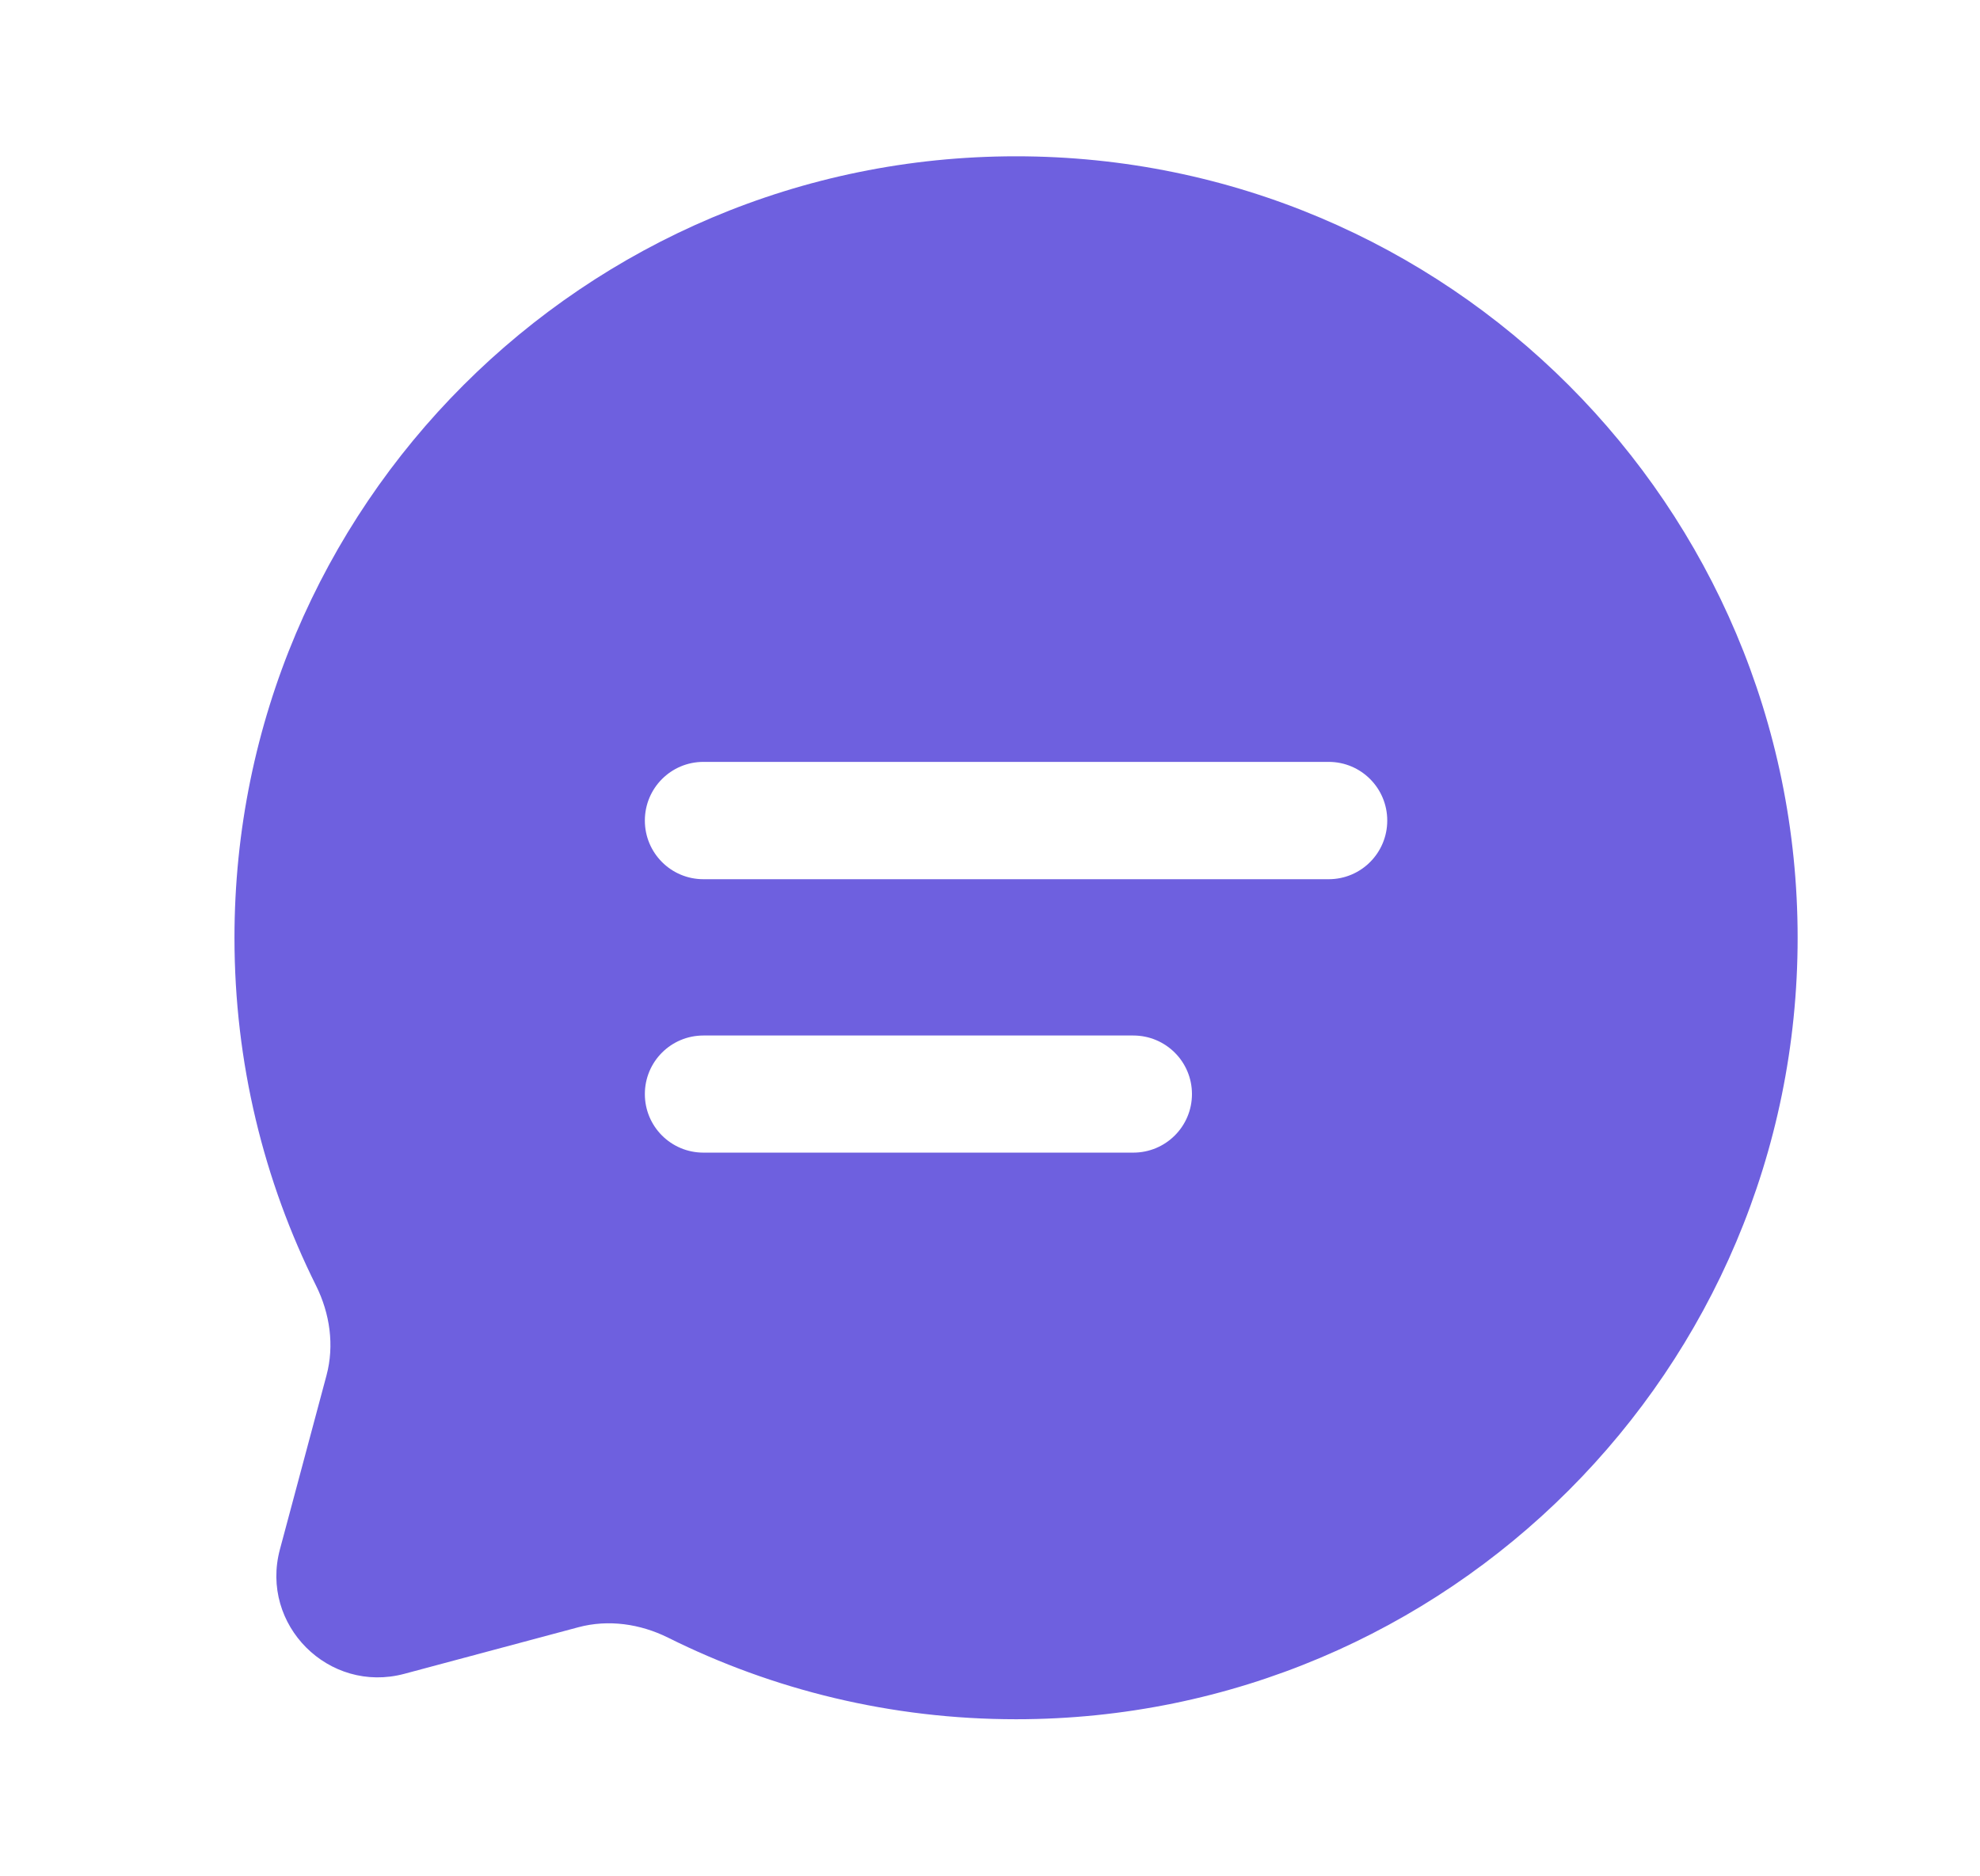
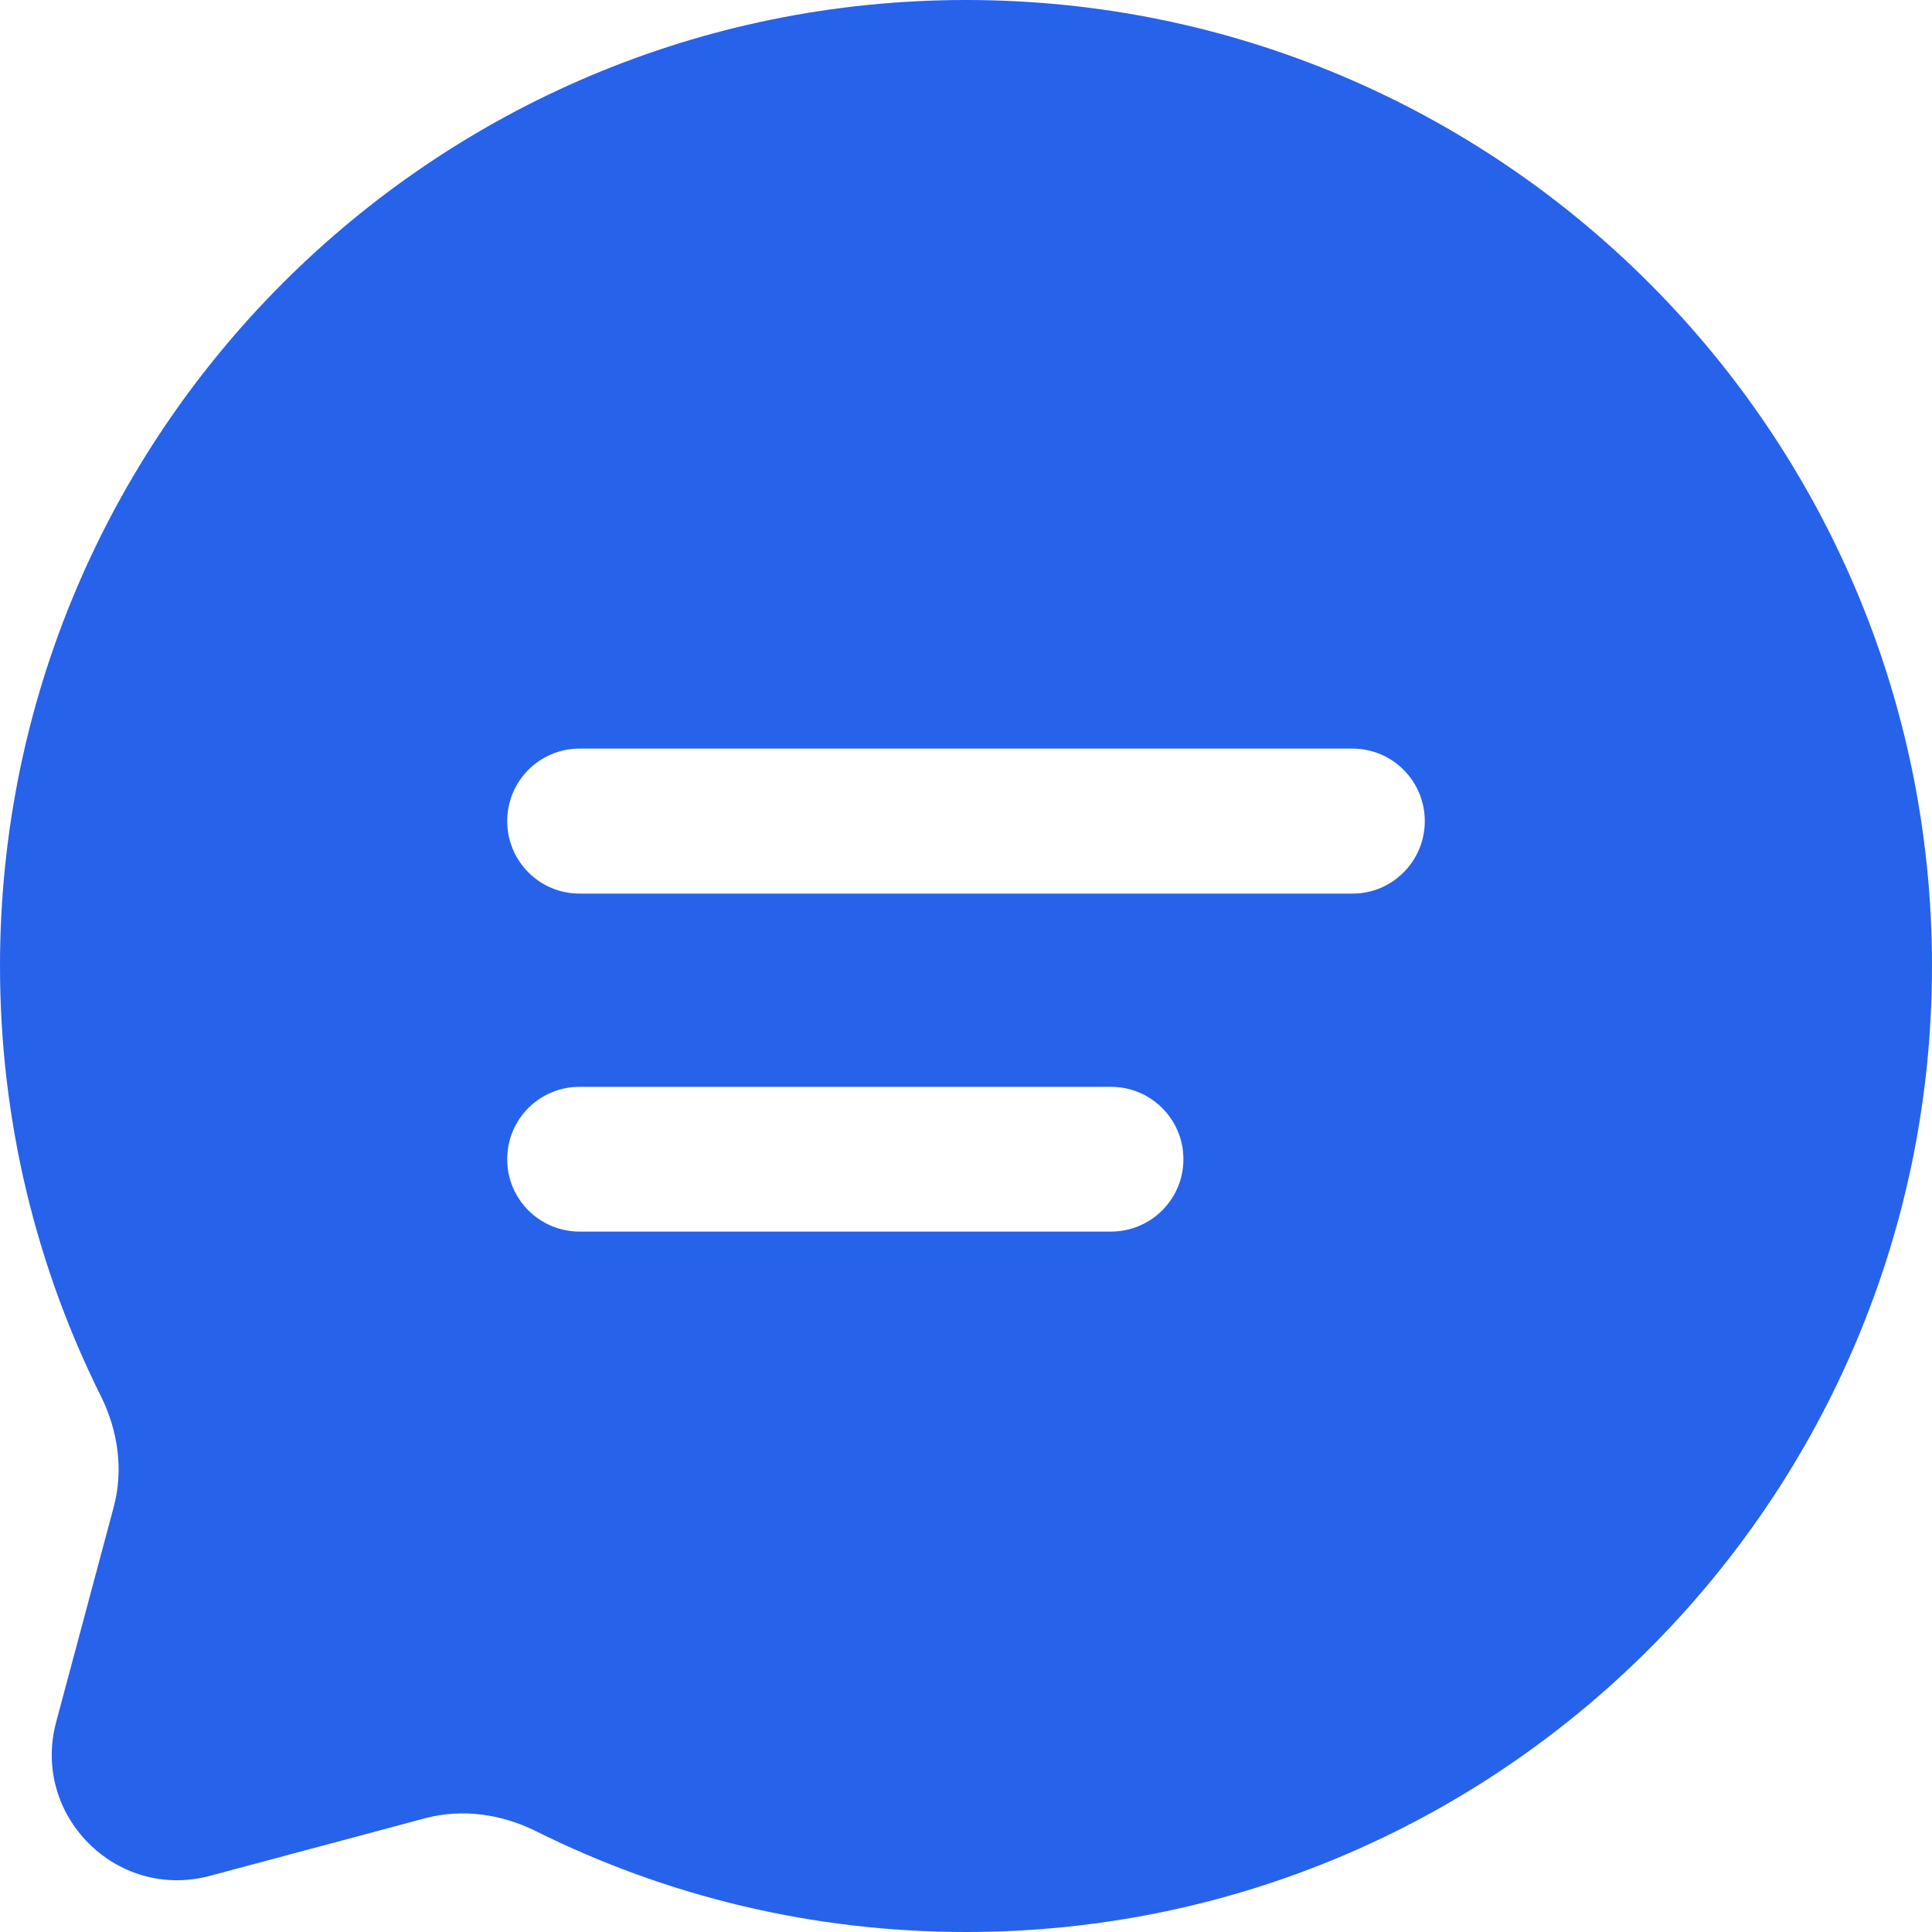
- <svg xmlns="http://www.w3.org/2000/svg" width="19" height="18" viewBox="0 0 19 18" fill="none">
-   <path fill-rule="evenodd" clip-rule="evenodd" d="M9.75 16.5C13.892 16.5 17.25 13.142 17.25 9C17.25 4.858 13.892 1.5 9.75 1.5C5.608 1.5 2.25 4.858 2.25 9C2.25 10.2 2.532 11.334 3.033 12.339C3.166 12.607 3.21 12.912 3.133 13.2L2.686 14.87C2.492 15.595 3.155 16.258 3.88 16.064L5.55 15.617C5.838 15.54 6.143 15.584 6.411 15.717C7.416 16.218 8.55 16.5 9.75 16.5ZM6.75 9.938C6.439 9.938 6.188 10.189 6.188 10.5C6.188 10.811 6.439 11.062 6.75 11.062H10.875C11.186 11.062 11.438 10.811 11.438 10.5C11.438 10.189 11.186 9.938 10.875 9.938H6.75ZM6.188 7.875C6.188 7.564 6.439 7.312 6.75 7.312H12.75C13.061 7.312 13.312 7.564 13.312 7.875C13.312 8.186 13.061 8.438 12.75 8.438H6.75C6.439 8.438 6.188 8.186 6.188 7.875Z" fill="#6E60DF" />
+ <svg xmlns="http://www.w3.org/2000/svg" width="15" height="15" viewBox="0 0 15 15" fill="none">
+   <path fill-rule="evenodd" clip-rule="evenodd" d="M7.5 15C11.642 15 15 11.642 15 7.5C15 3.358 11.642 0 7.5 0C3.358 0 0 3.358 0 7.5C0 8.7 0.282 9.834 0.783 10.839C0.916 11.107 0.96 11.412 0.883 11.7L0.436 13.37C0.242 14.095 0.905 14.758 1.63 14.564L3.3 14.117C3.588 14.04 3.893 14.084 4.161 14.217C5.166 14.718 6.3 15 7.5 15ZM4.5 8.438C4.189 8.438 3.938 8.689 3.938 9C3.938 9.311 4.189 9.562 4.5 9.562H8.625C8.936 9.562 9.188 9.311 9.188 9C9.188 8.689 8.936 8.438 8.625 8.438H4.5ZM3.938 6.375C3.938 6.064 4.189 5.812 4.5 5.812H10.5C10.811 5.812 11.062 6.064 11.062 6.375C11.062 6.686 10.811 6.938 10.5 6.938H4.5C4.189 6.938 3.938 6.686 3.938 6.375Z" fill="#2762EA" />
</svg>
